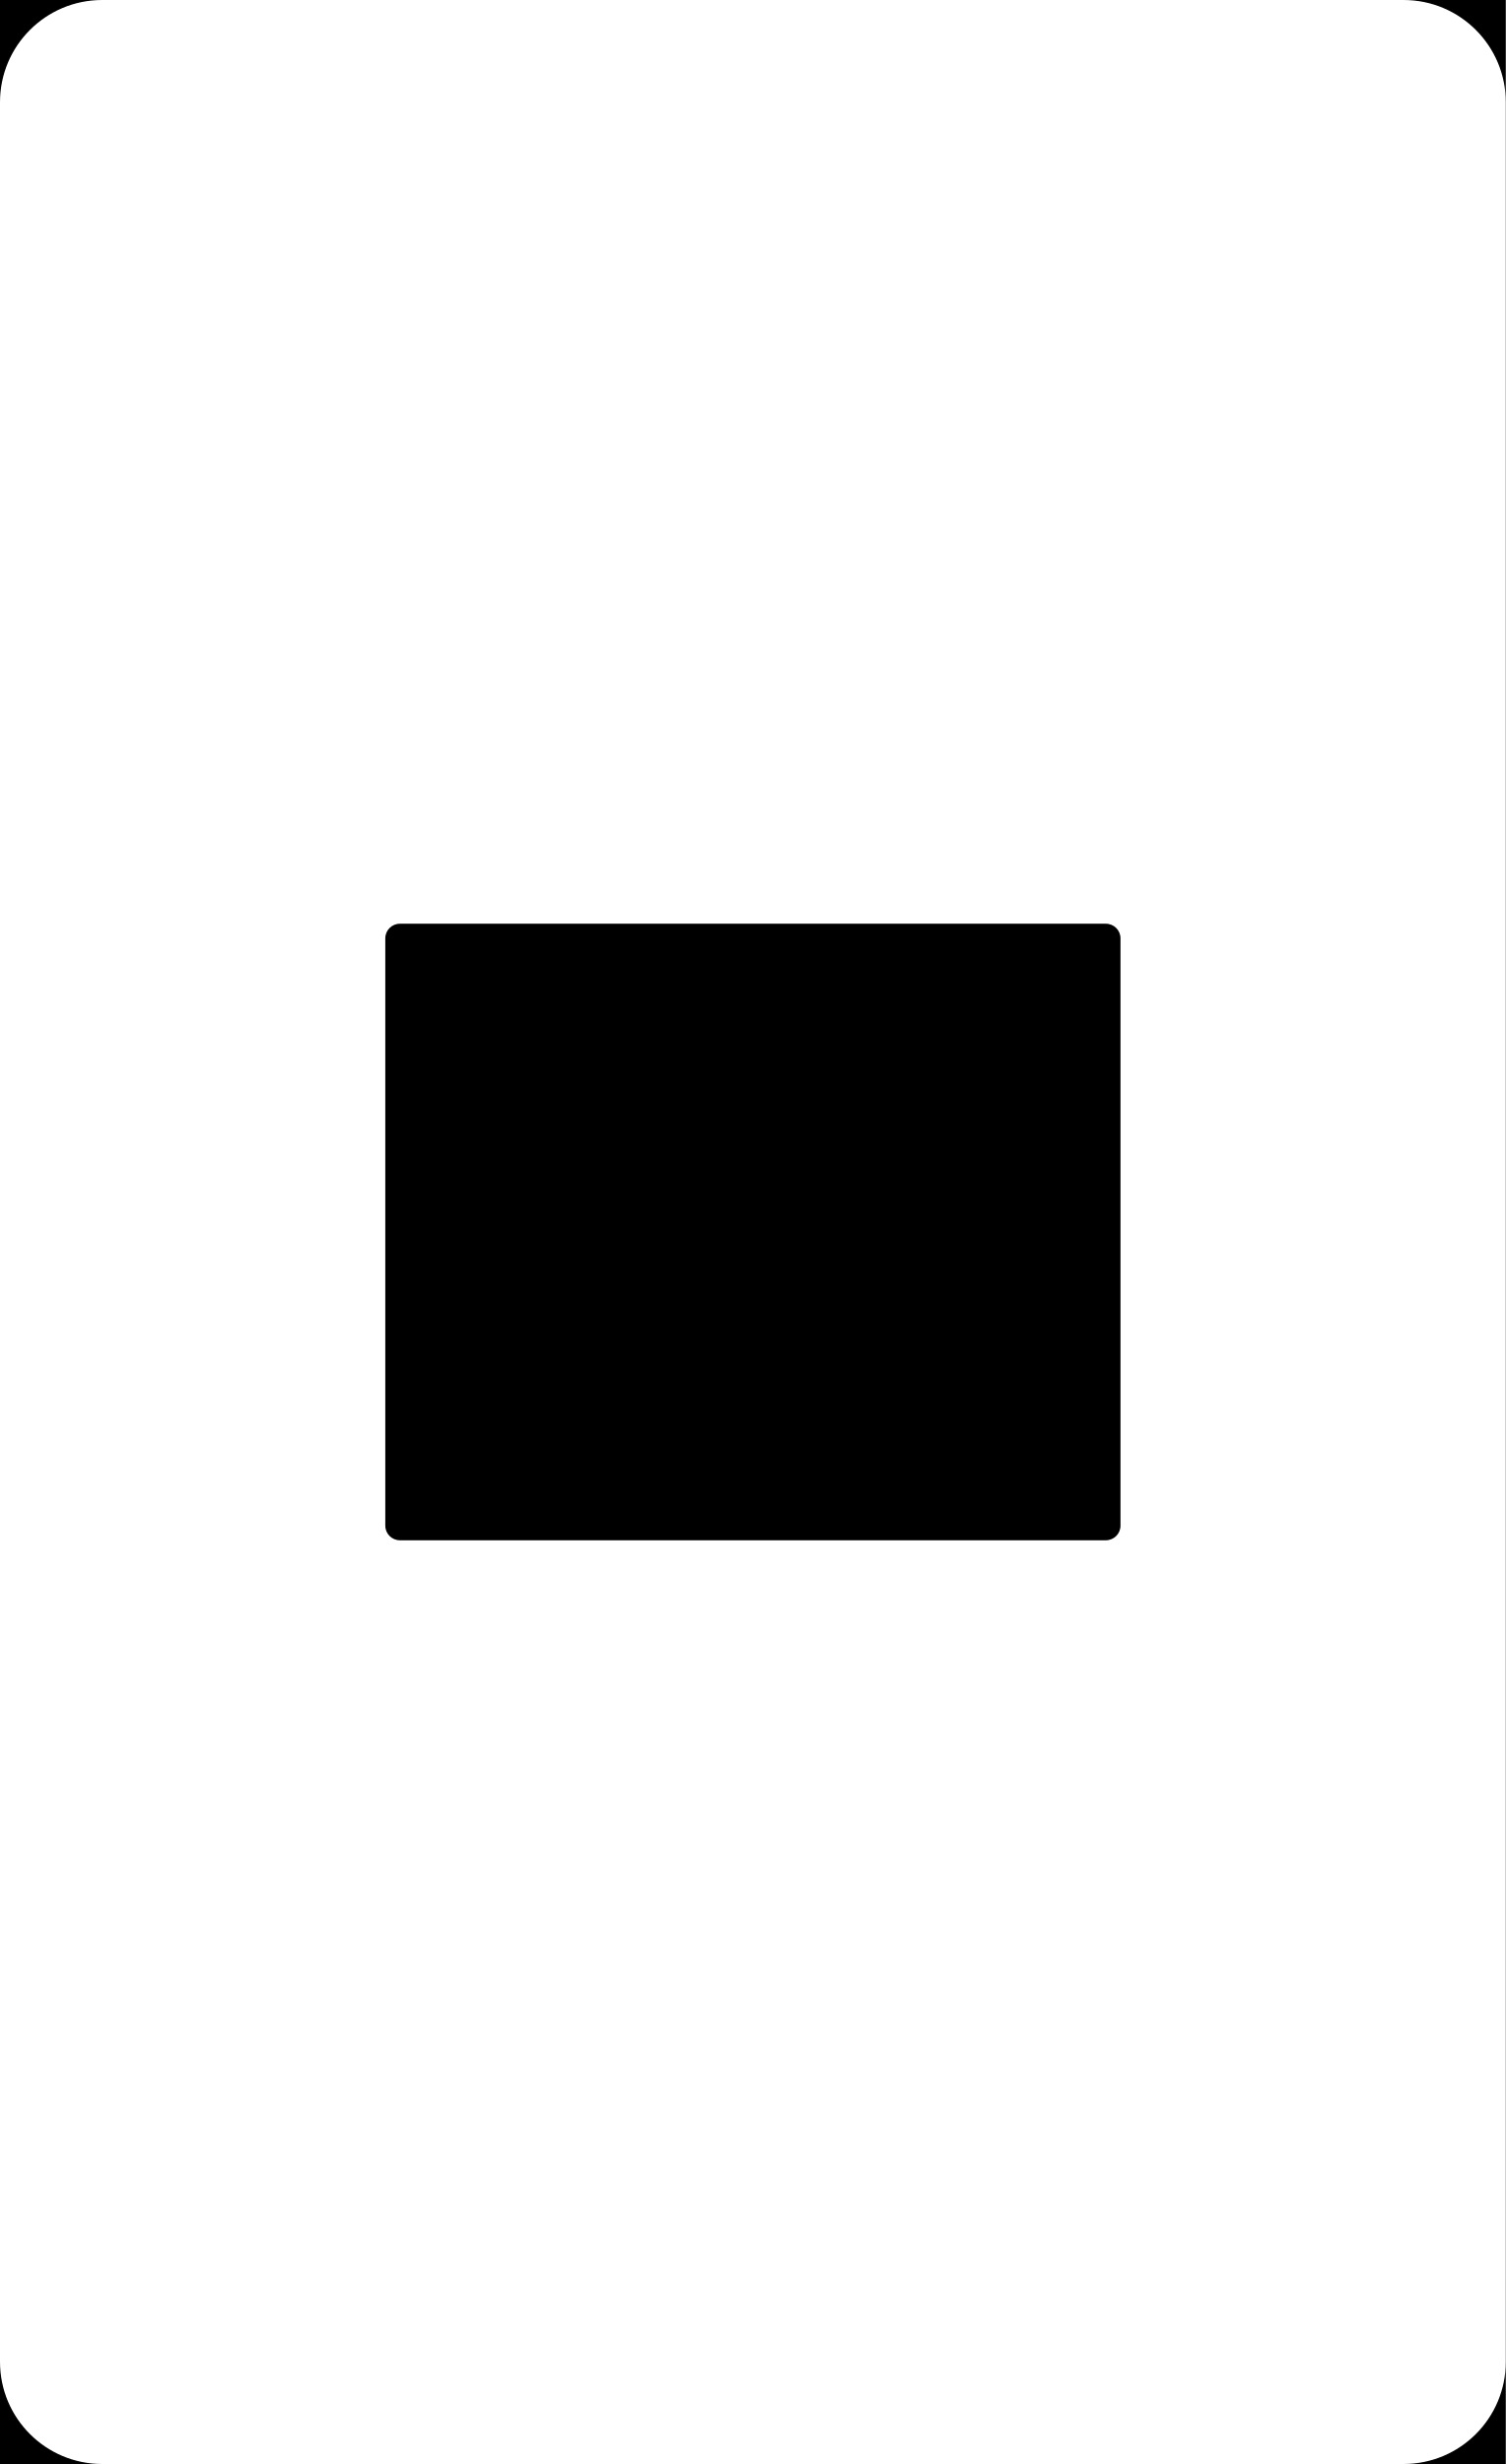
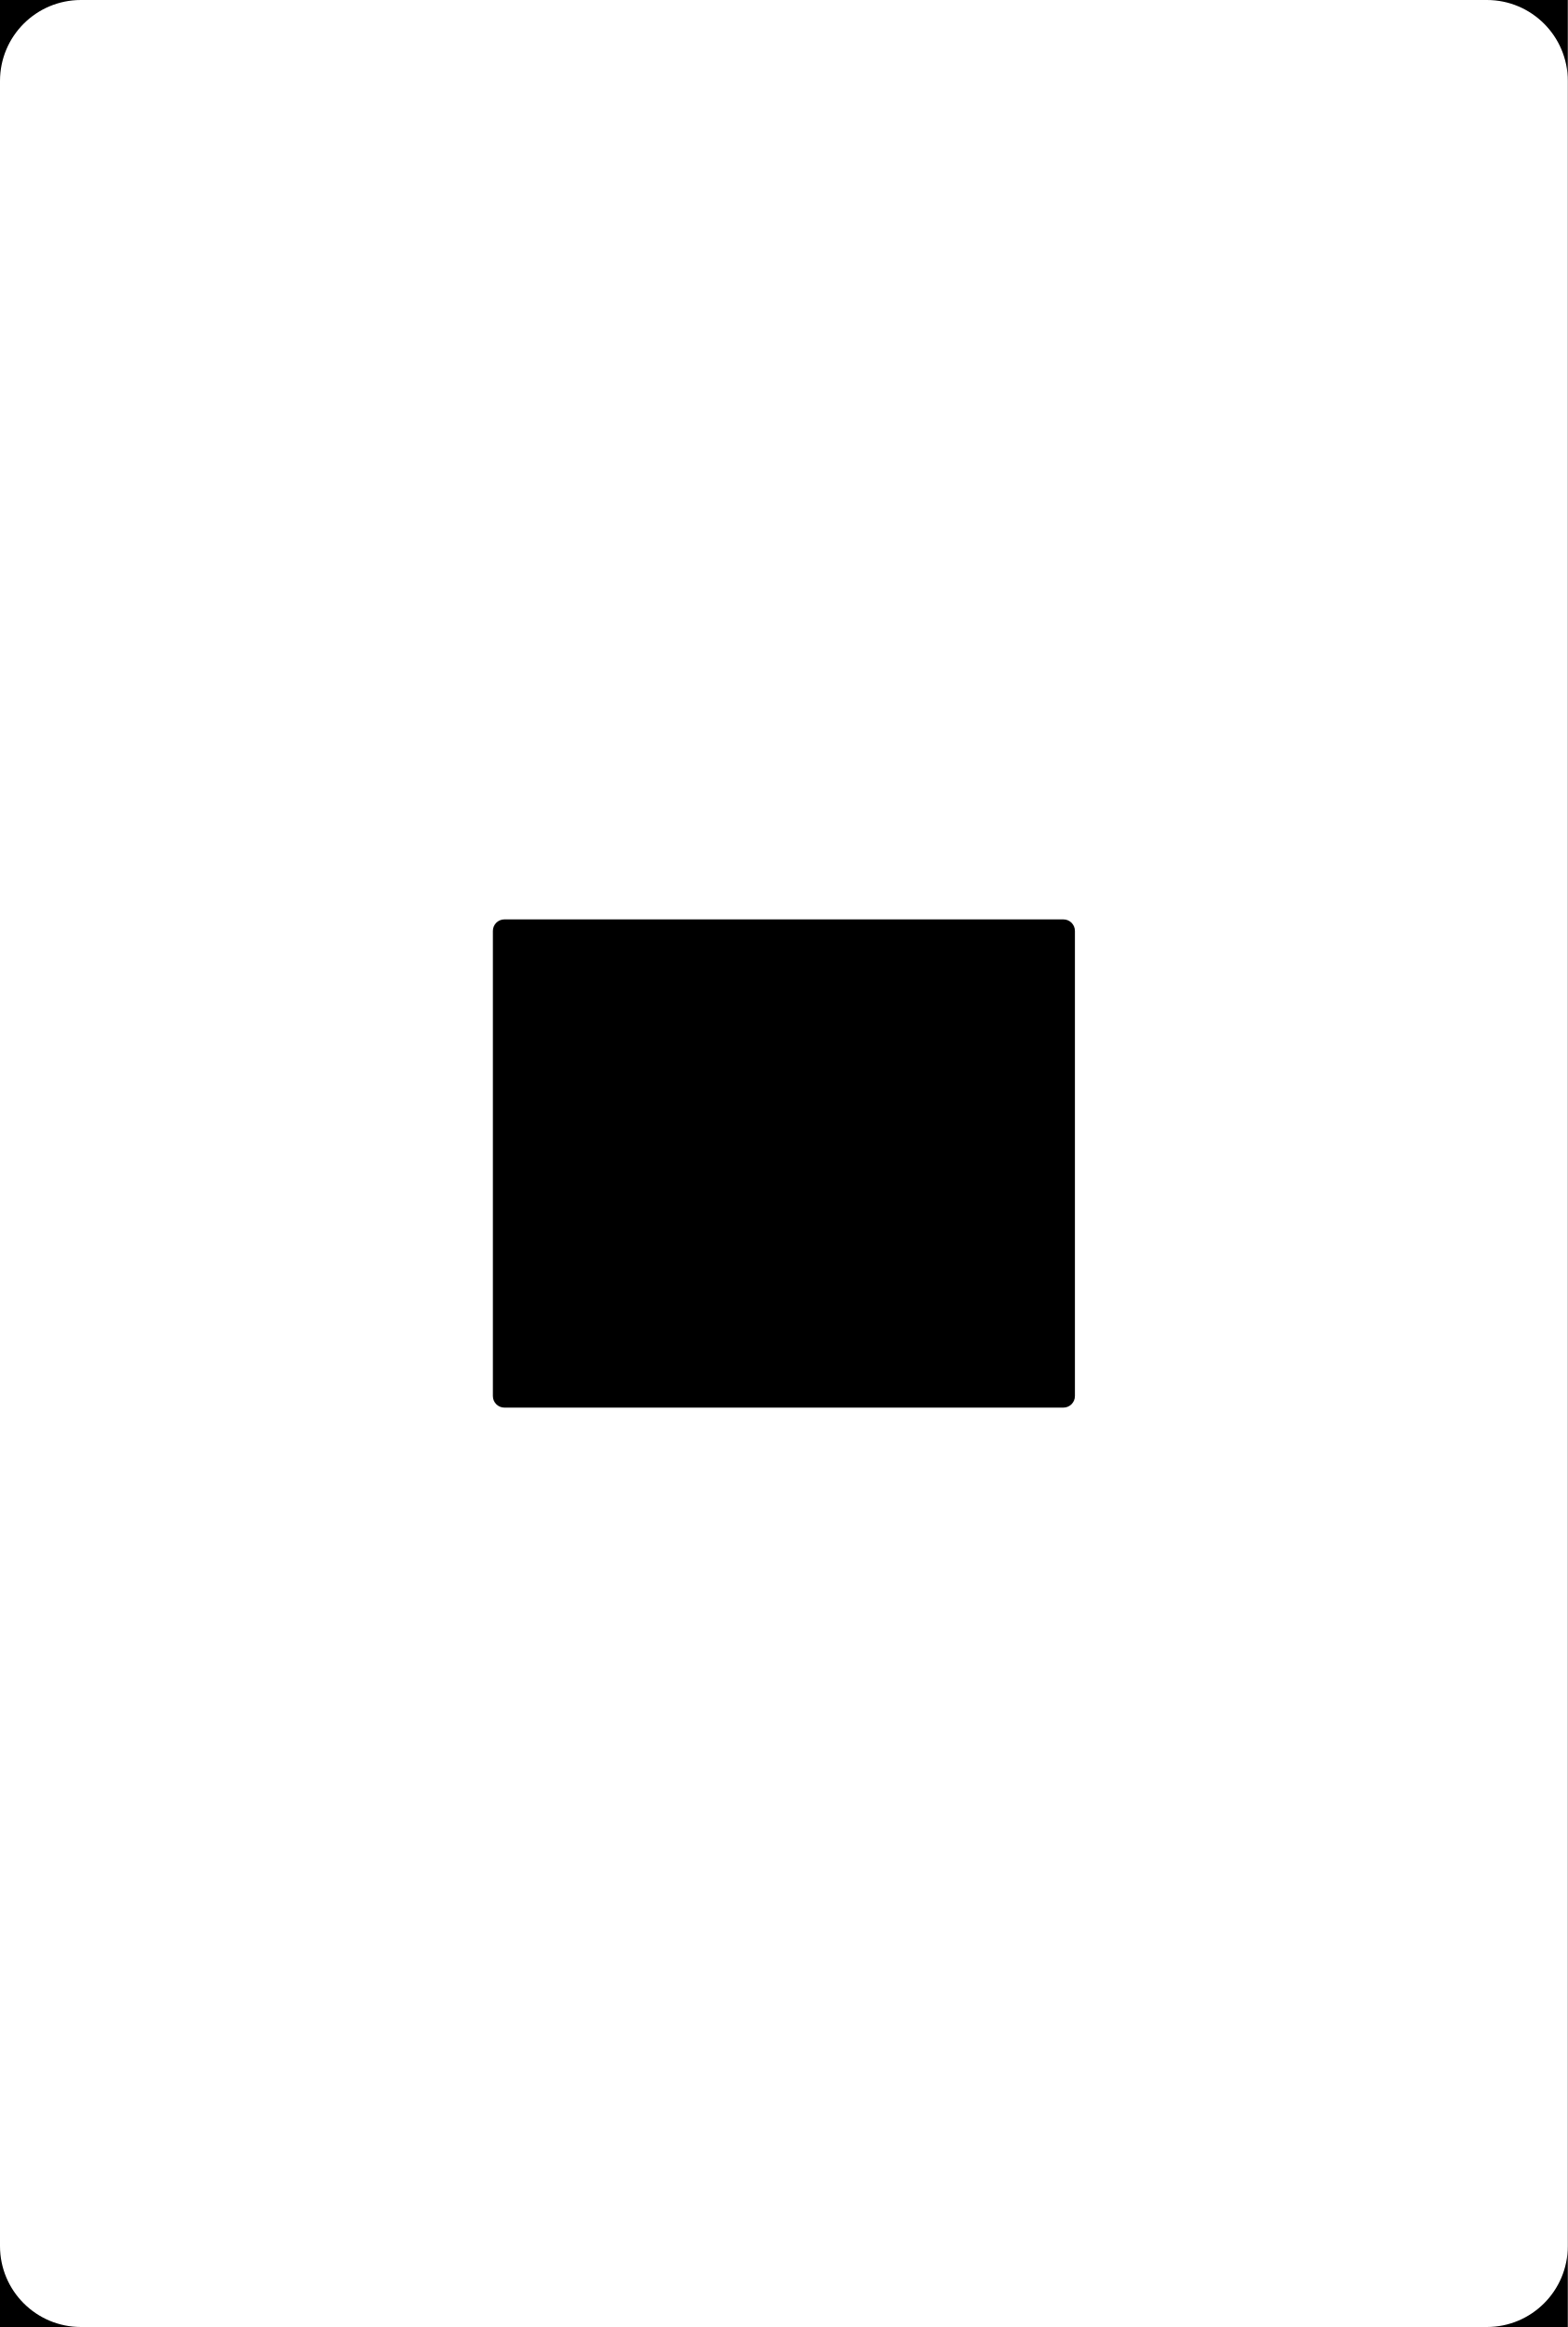
- <svg xmlns="http://www.w3.org/2000/svg" width="825" height="1350" viewBox="0 0 825 1350">
-   <rect width="825" height="1350" fill="black" />
-   <rect x="0" y="0" width="825" height="1350" rx="56" fill="white" />
-   <rect x="211.1" y="506.1" width="402.8" height="337.8" rx="8" fill="black" />
+ <svg xmlns="http://www.w3.org/2000/svg" width="1085" height="1610" viewBox="0 0 1085 1610">
+   <rect width="1085" height="1610" fill="black" />
+   <rect x="0" y="0" width="1085" height="1610" rx="56" fill="white" />
+   <rect x="341.1" y="636.1" width="402.8" height="337.8" rx="8" fill="black" />
</svg>
